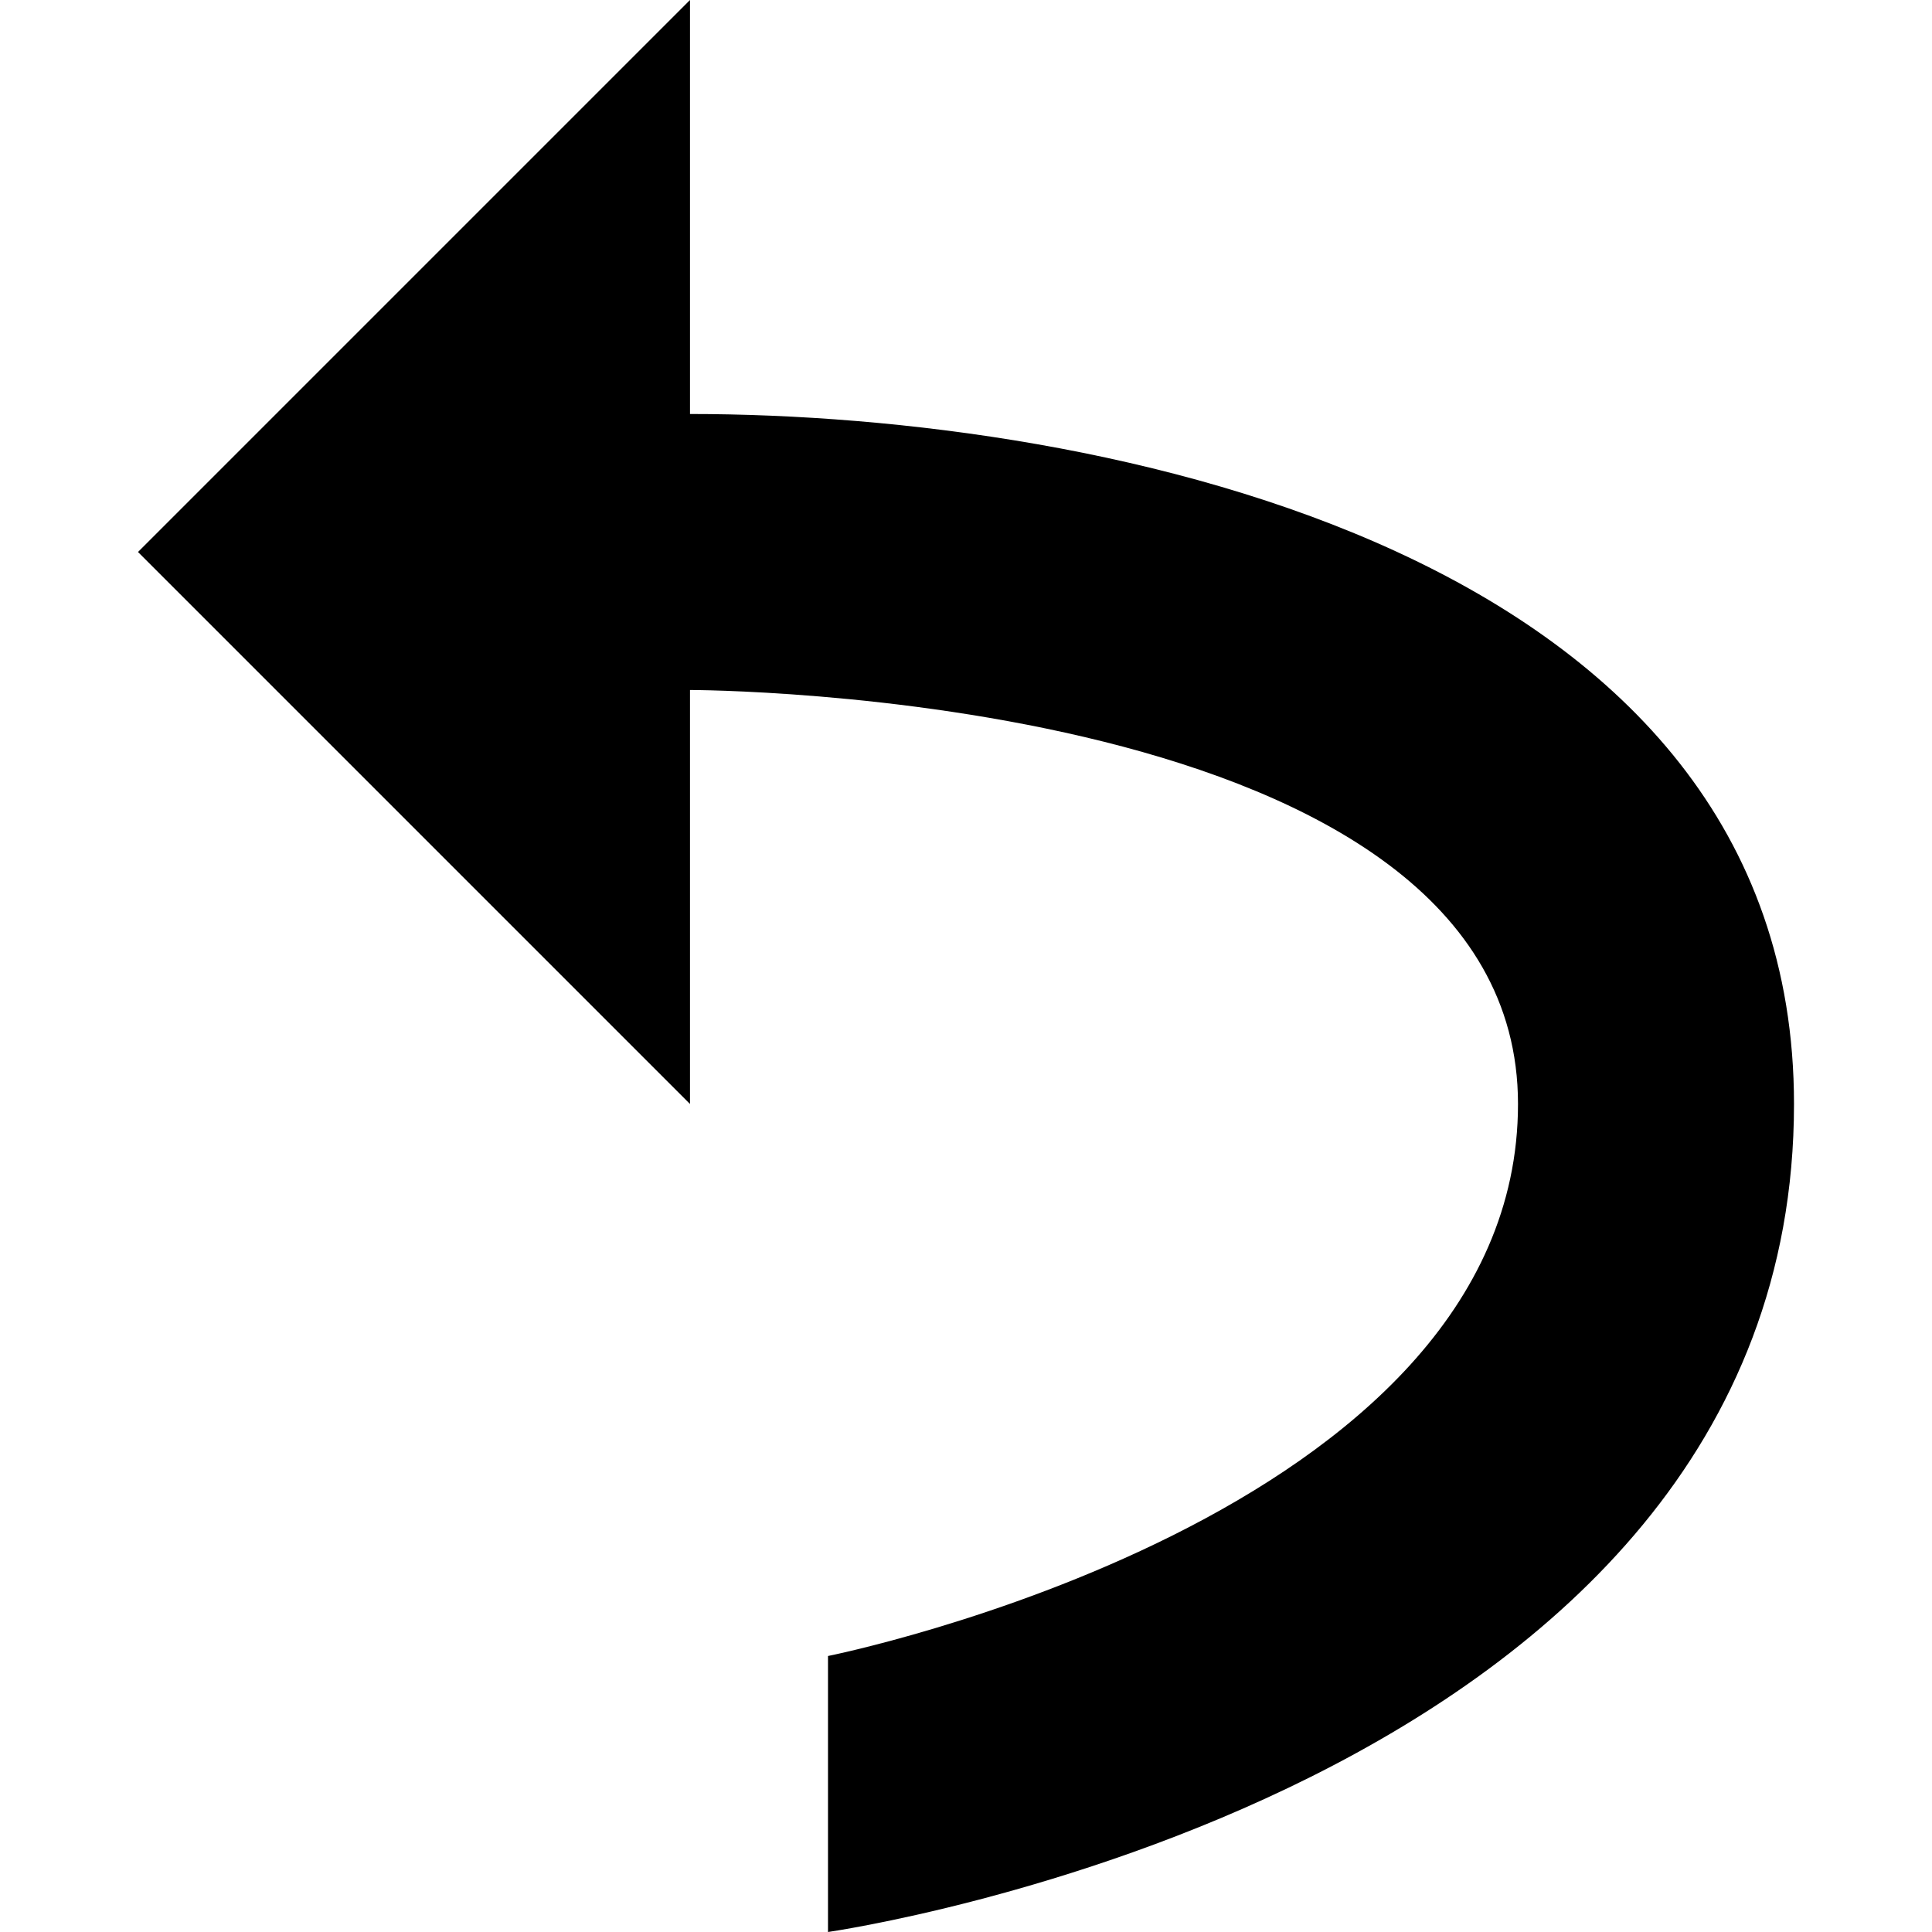
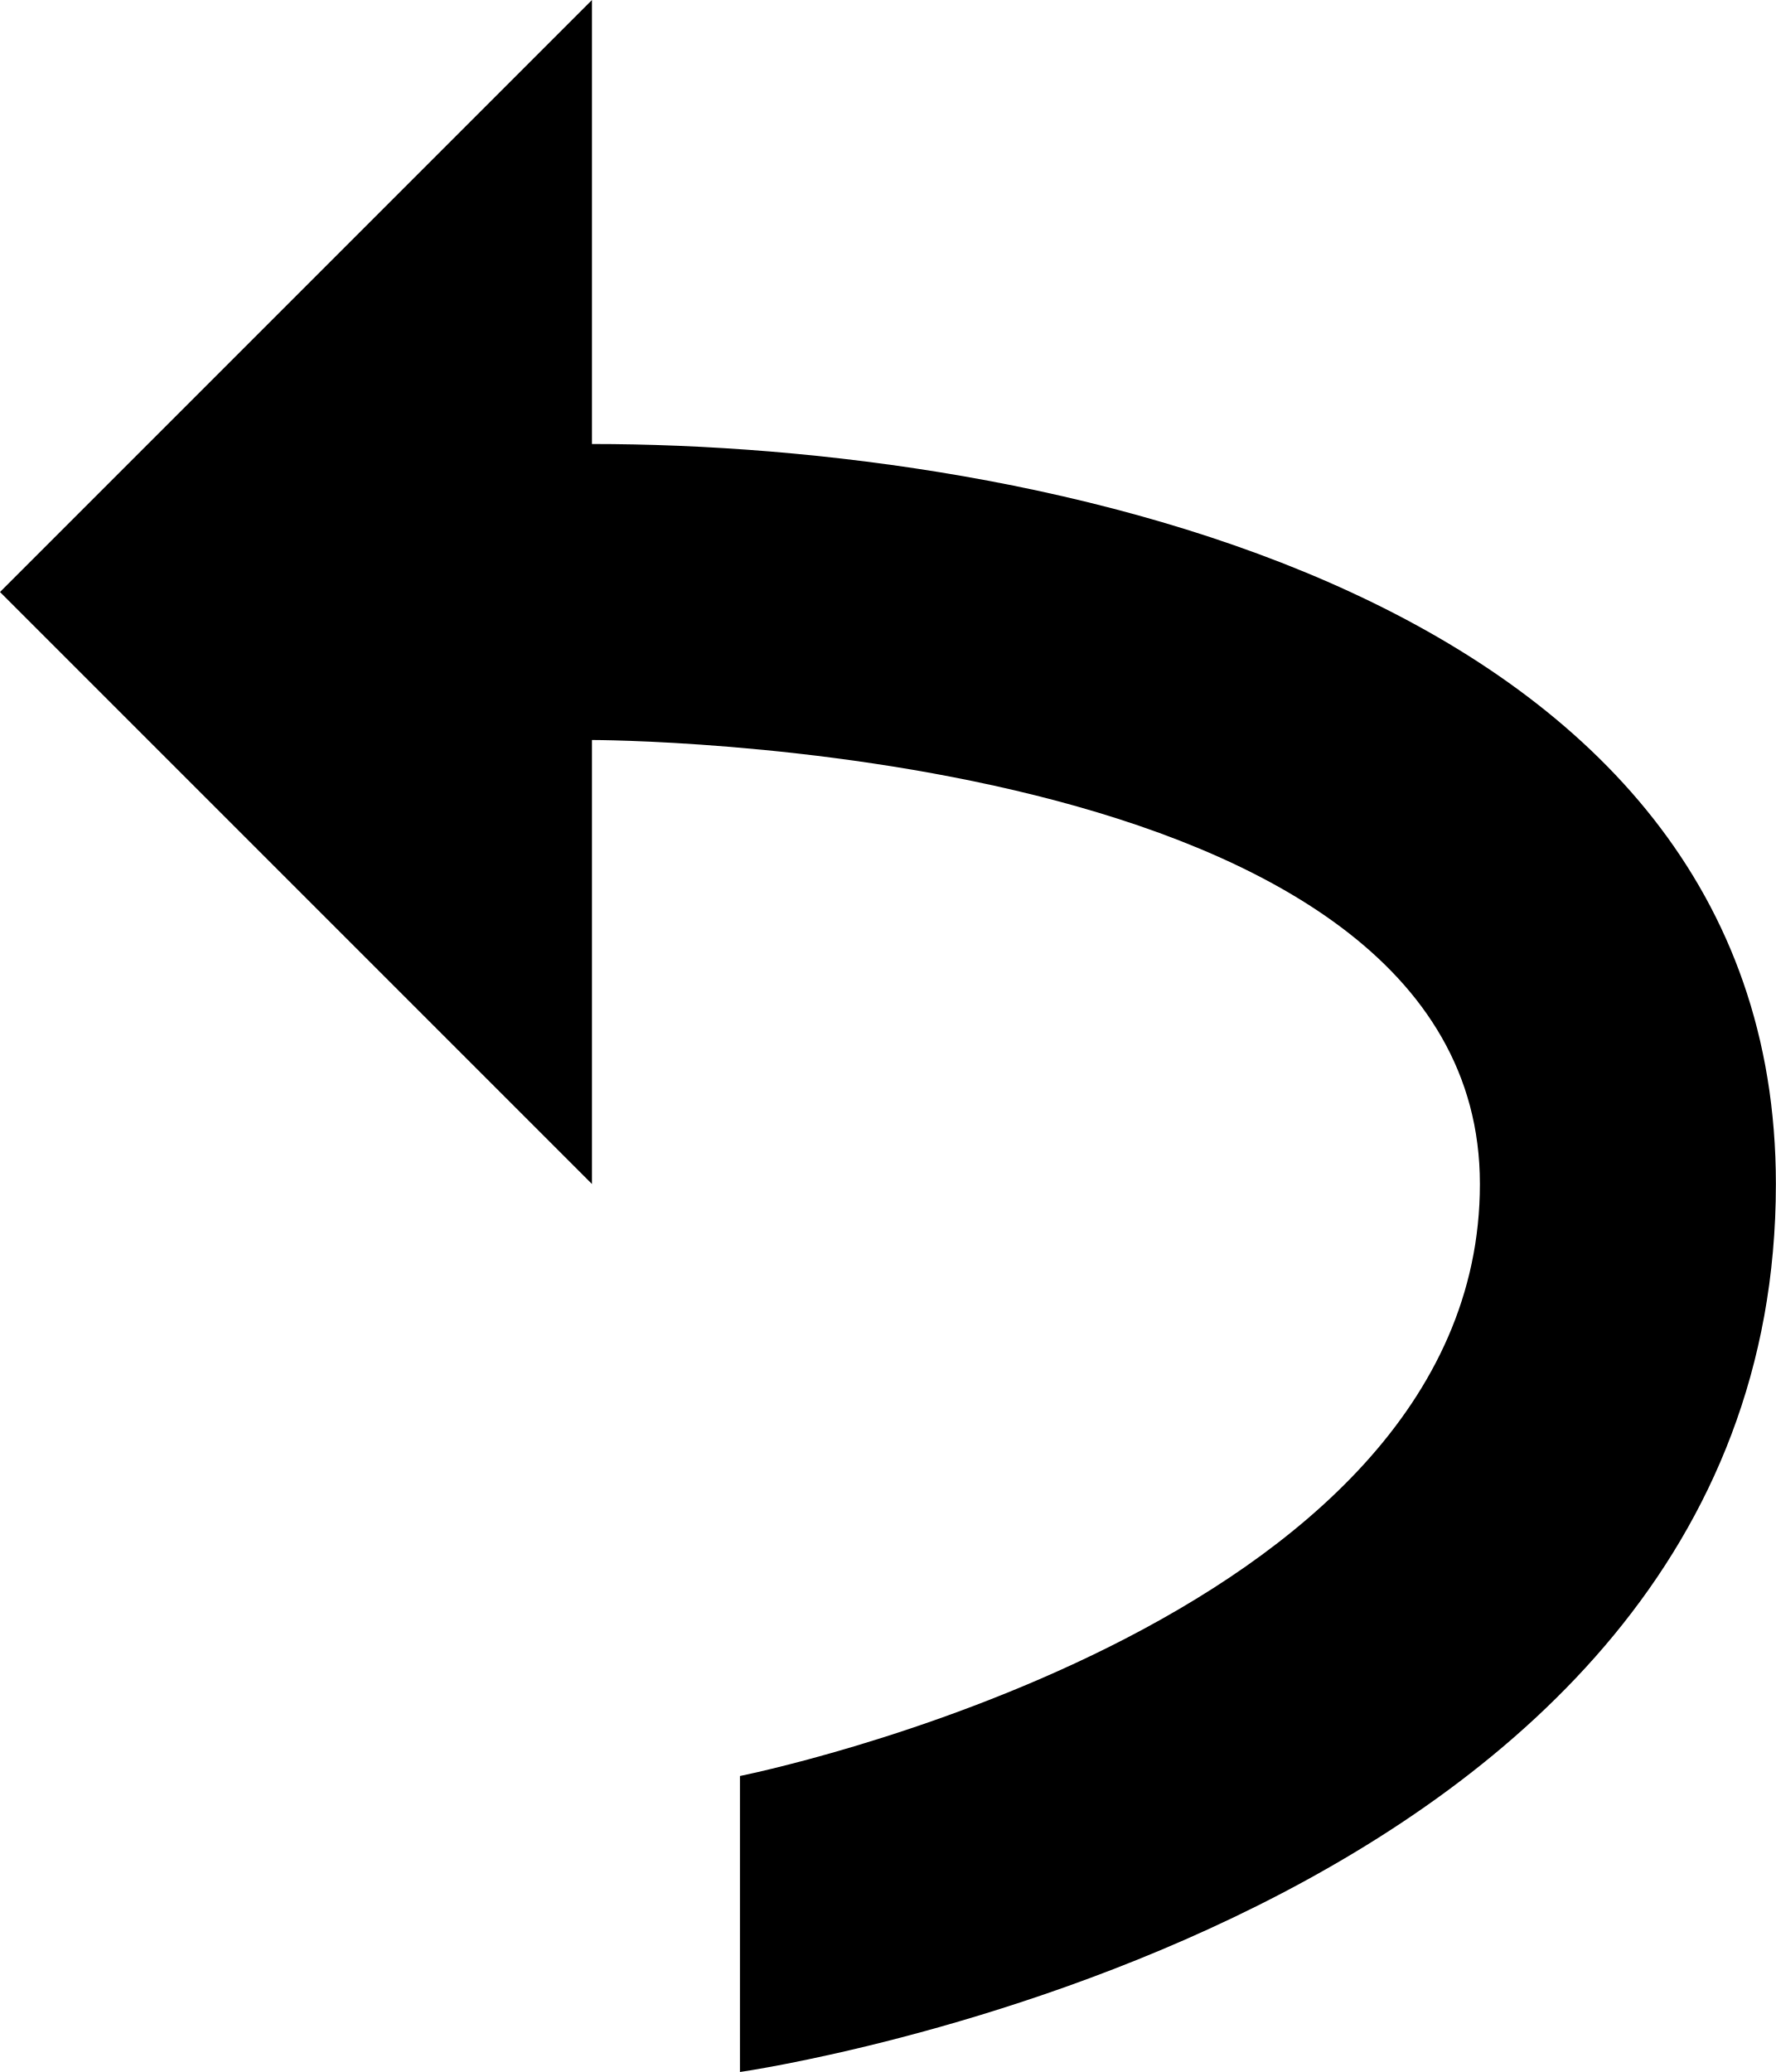
- <svg xmlns="http://www.w3.org/2000/svg" version="1.1" id="Layer_1" x="0px" y="0px" width="14px" height="14px" viewBox="0 0 14 14" style="enable-background:new 0 0 14 14;" xml:space="preserve">
-   <path d="M5,3V0L1,4l4,4V5c0,0,6,0,6,3s-5,4-5,4v2c0,0,7-1,7-6C13,4,8,3,5,3z" />
+ <svg xmlns="http://www.w3.org/2000/svg" version="1.1" id="Layer_1" x="0px" y="0px" width="12px" height="14px" viewBox="0 0 12 14" style="enable-background:new 0 0 12 14;" xml:space="preserve">
+   <path d="M4,3V0L0,4l4,4V5c0,0,6,0,6,3s-5,4-5,4v2c0,0,7-1,7-6C12,4,7,3,4,3z" />
+   <g>
+ </g>
+   <g>
+ </g>
+   <g>
+ </g>
+   <g>
+ </g>
+   <g>
+ </g>
+   <g>
+ </g>
+   <g>
+ </g>
+   <g>
+ </g>
+   <g>
+ </g>
+   <g>
+ </g>
+   <g>
+ </g>
+   <g>
+ </g>
+   <g>
+ </g>
+   <g>
+ </g>
+   <g>
+ </g>
</svg>
